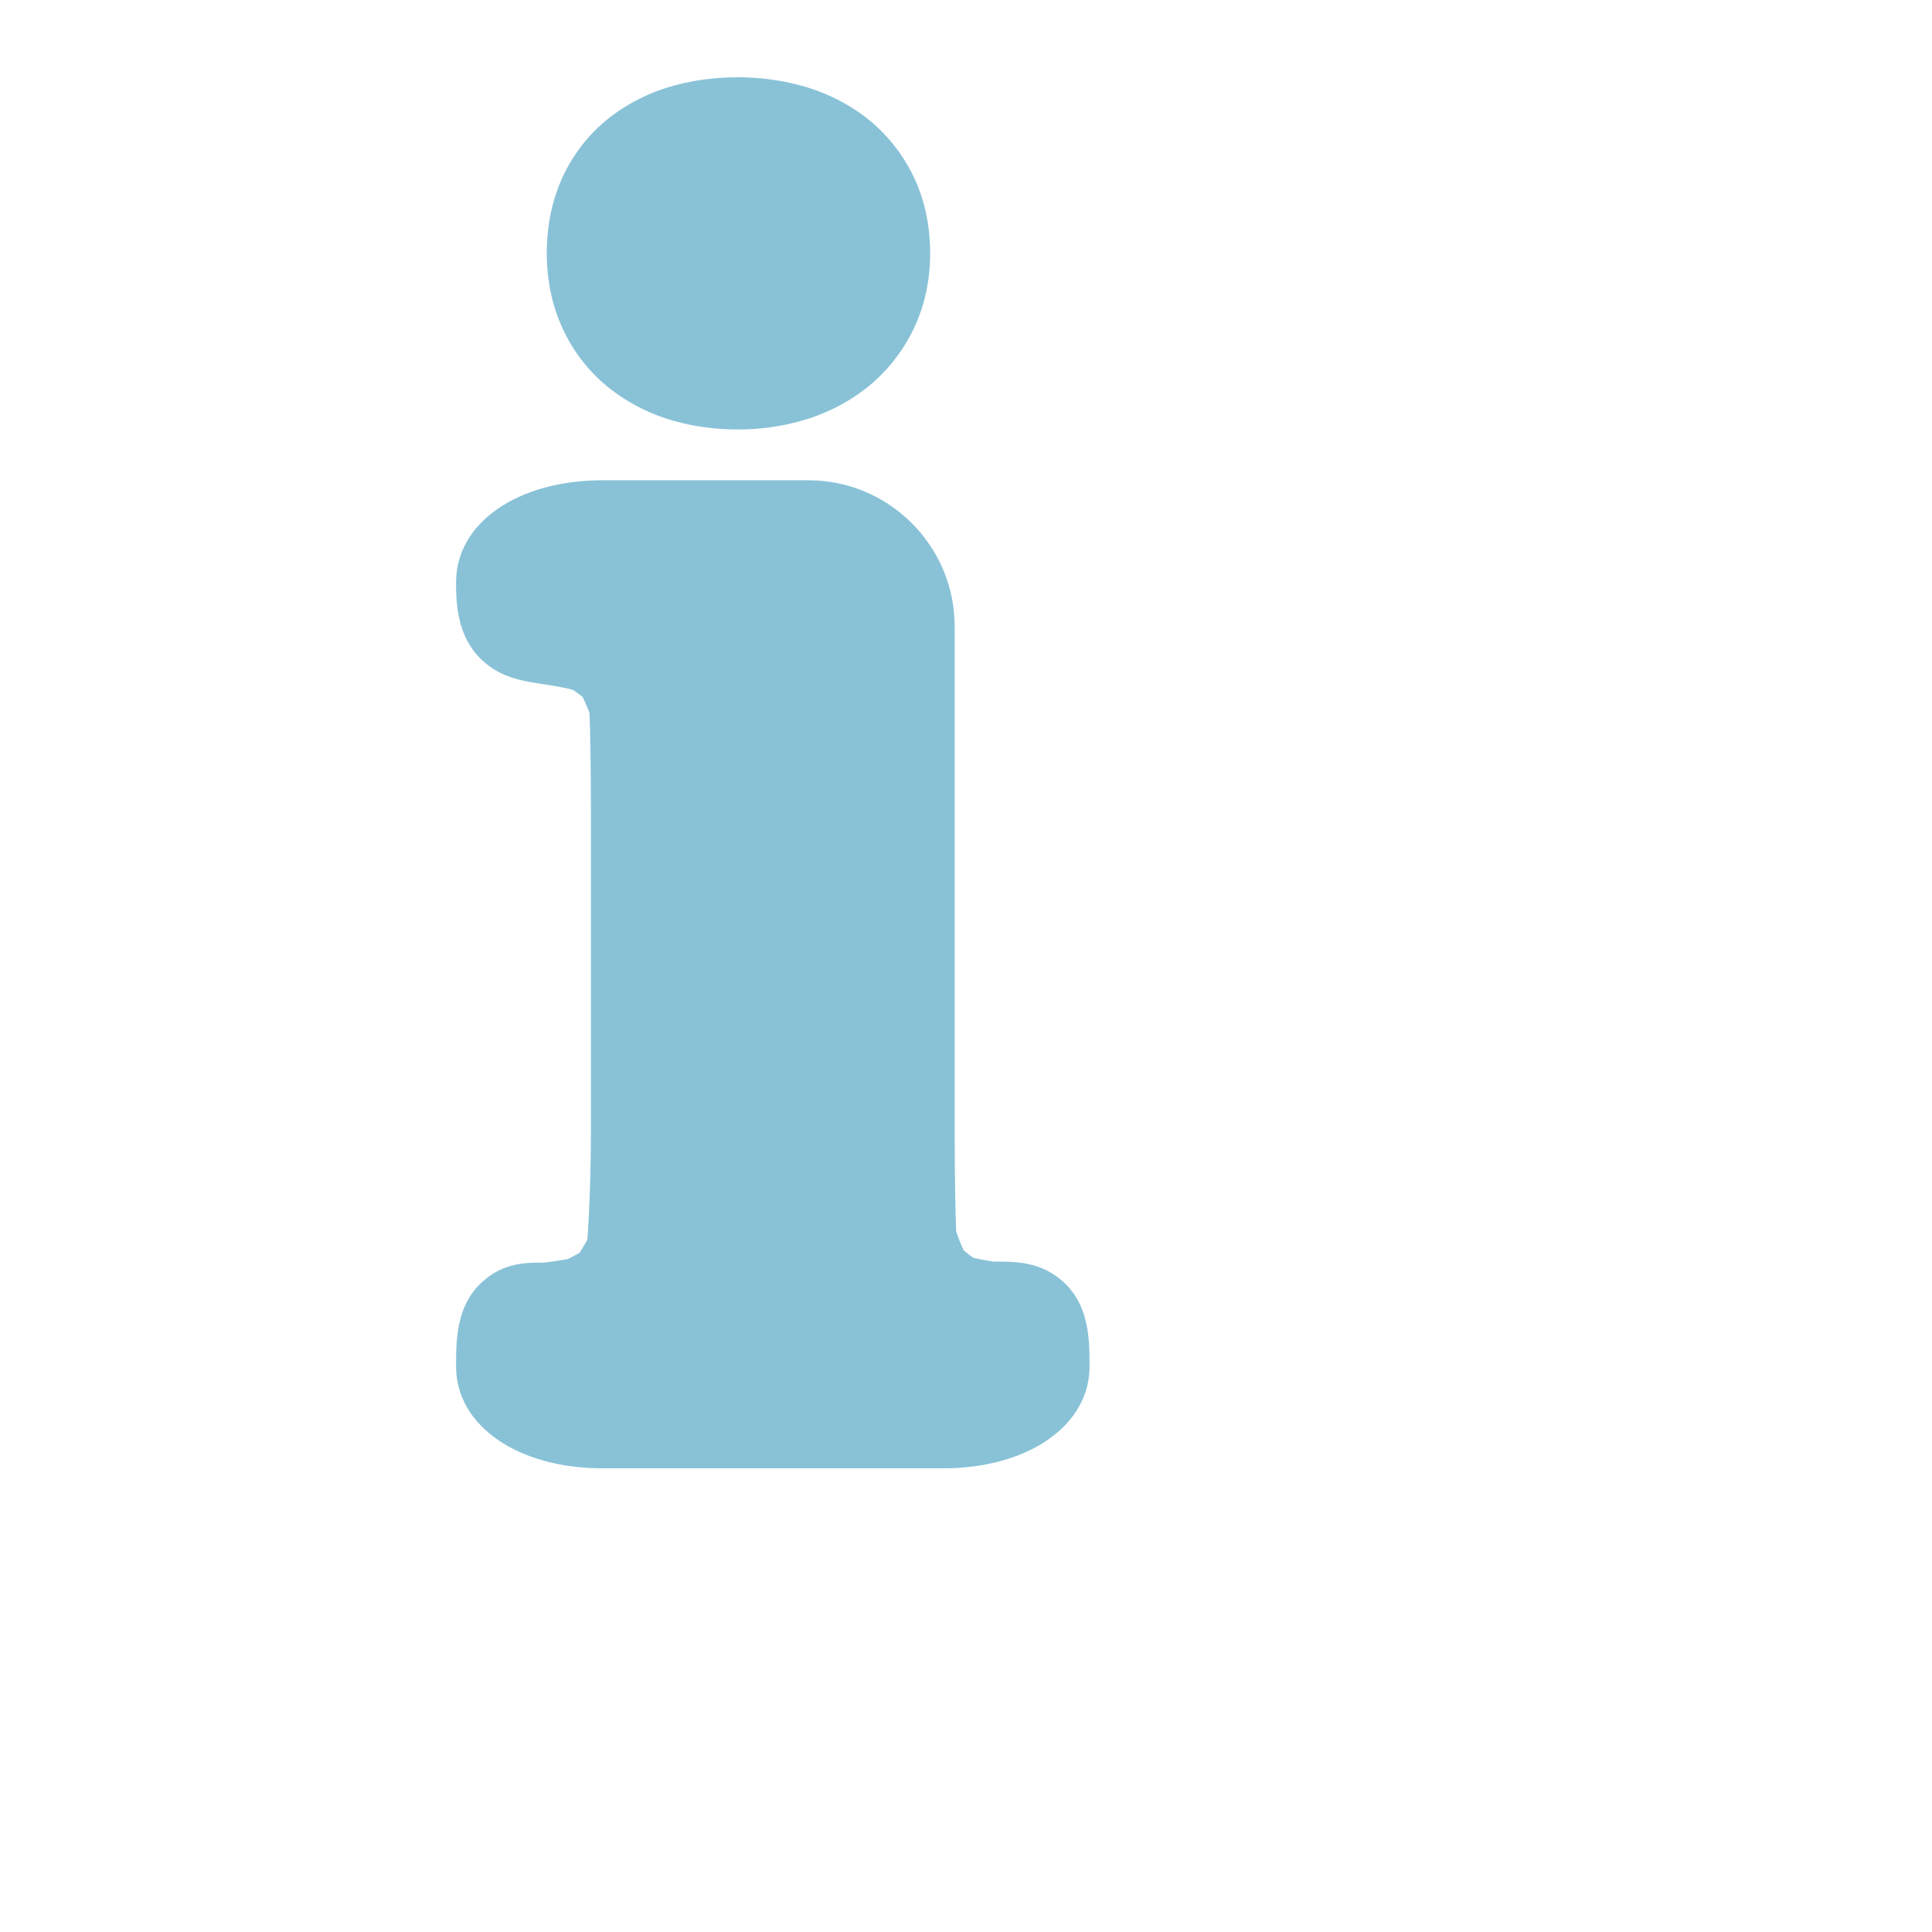
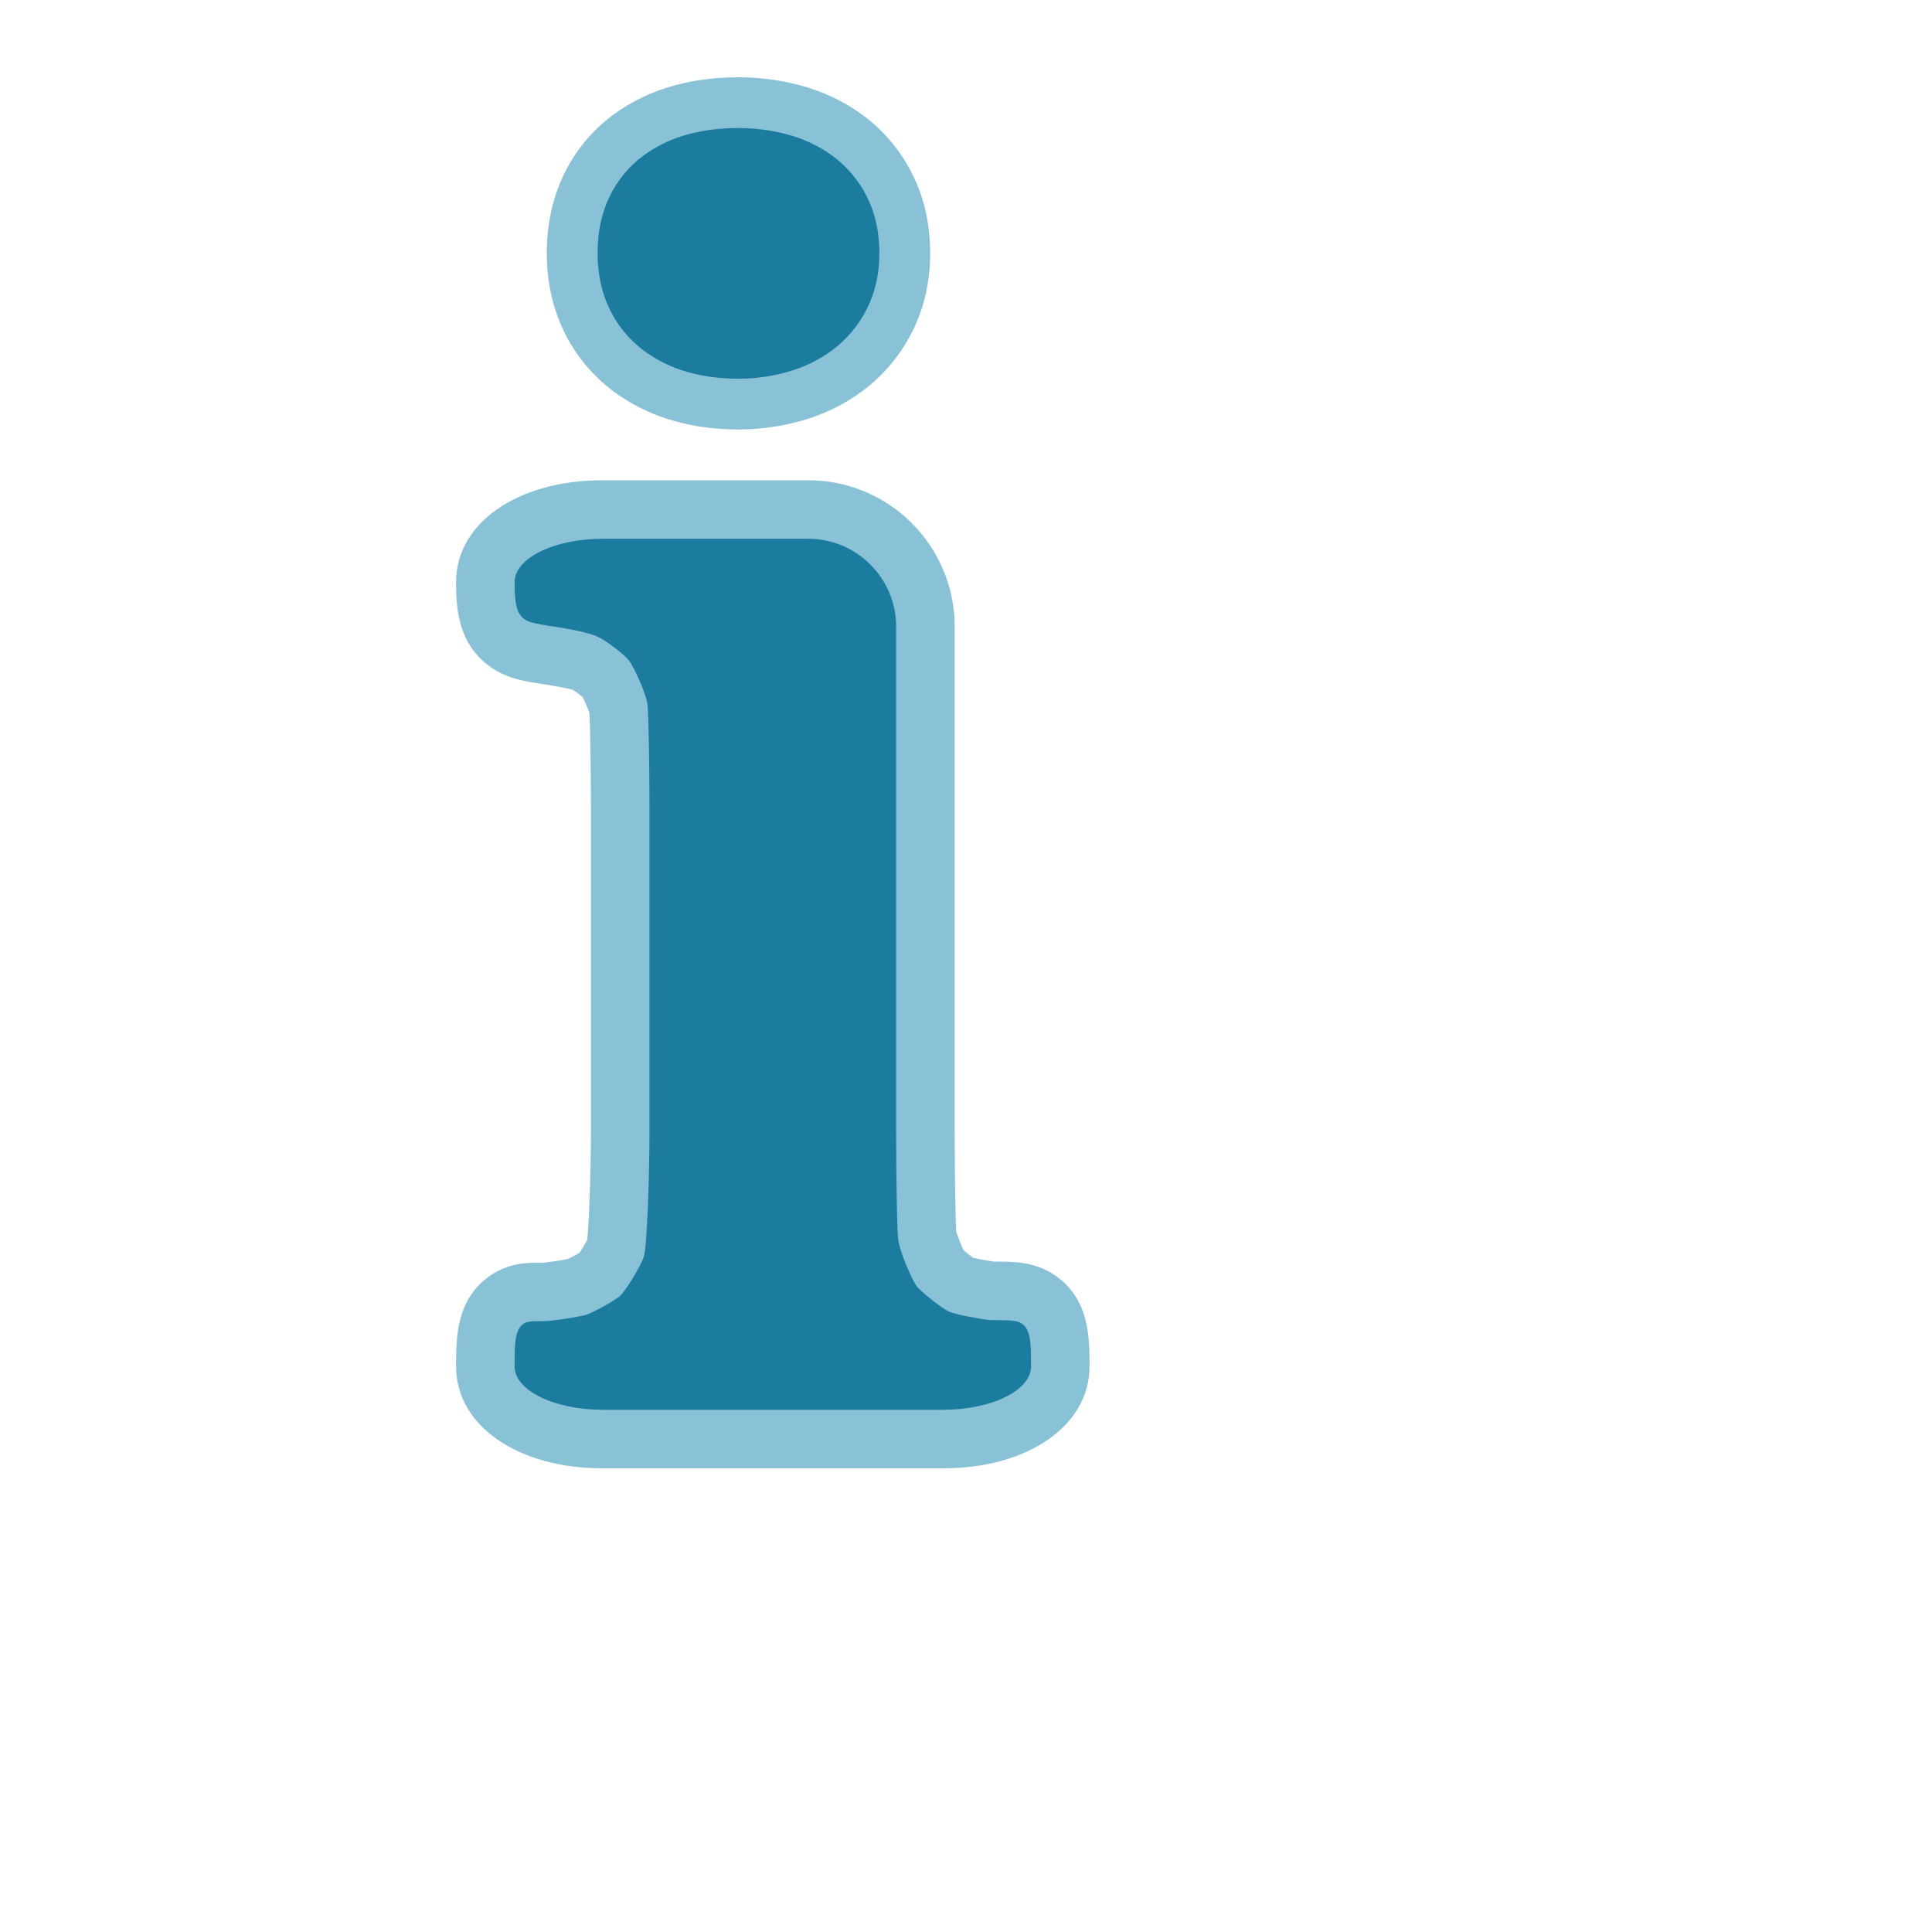
<svg xmlns="http://www.w3.org/2000/svg" xml:space="preserve" viewBox="0 0 100 100" y="0" x="0" id="圖層_1" version="1.1" width="200px" height="200px" style="width:100%;height:100%;background-size:initial;background-repeat-y:initial;background-repeat-x:initial;background-position-y:initial;background-position-x:initial;background-origin:initial;background-image:initial;background-color:rgba(255, 255, 255, 0);background-clip:initial;background-attachment:initial;animation-play-state:paused">
  <g class="ldl-scale" style="transform-origin:50% 50%;transform:rotate(0deg) scale(0.8, 0.8);animation-play-state:paused">
    <path fill="#d1d1d1" d="M39.573 25.232a11.937 11.937 0 0 0 4.014 1.995c1.301.371 2.699.56 4.155.56a15.06 15.06 0 0 0 4.075-.553 12.139 12.139 0 0 0 4.024-1.963 10.845 10.845 0 0 0 3.137-3.724c.797-1.54 1.202-3.28 1.202-5.172 0-1.915-.405-3.668-1.204-5.213a10.68 10.68 0 0 0-3.201-3.751 12.114 12.114 0 0 0-4.047-1.901A15.617 15.617 0 0 0 47.743 5c-1.424 0-2.794.174-4.072.519a11.904 11.904 0 0 0-4.031 1.932 10.408 10.408 0 0 0-3.173 3.87c-.722 1.499-1.089 3.2-1.089 5.055 0 1.833.367 3.523 1.089 5.018a10.535 10.535 0 0 0 3.106 3.838z" style="fill:rgb(137, 194, 215);animation-play-state:paused" />
    <path fill="#d1d1d1" d="M68.143 82.437c-1.257-.81-2.656-.81-3.582-.81h-.273c-.38-.056-.961-.163-1.315-.243-.194-.14-.444-.334-.624-.486-.17-.362-.398-.927-.482-1.223-.044-.741-.099-3.384-.099-6.56V40.539c0-5.22-4.247-9.466-9.466-9.466H38.974c-5.485 0-9.466 2.769-9.466 6.584 0 1.437 0 4.427 2.886 5.889.568.288 1.35.508 2.326.654 1.24.185 2.038.336 2.347.435.162.099.435.3.627.459.152.304.355.774.444 1.042.043.775.095 3.34.095 6.413v20.565c0 2.929-.133 6.029-.237 7.106-.136.252-.337.589-.495.83-.238.14-.554.312-.754.407-.426.083-1.334.218-1.567.236h-.33c-.592 0-1.825 0-2.973.731-2.37 1.507-2.37 4.099-2.37 5.992 0 3.814 3.981 6.584 9.466 6.584h22.054c5.485 0 9.466-2.769 9.466-6.584.001-1.883.001-4.463-2.35-5.979z" style="fill:rgb(137, 194, 215);animation-play-state:paused" />
-     <path fill="#454545" d="M47.743 24.503c-1.151 0-2.245-.146-3.253-.434a8.687 8.687 0 0 1-2.918-1.444 7.28 7.28 0 0 1-2.146-2.658c-.506-1.048-.763-2.257-.763-3.593 0-1.358.257-2.579.763-3.629a7.145 7.145 0 0 1 2.176-2.662 8.677 8.677 0 0 1 2.925-1.395c.999-.269 2.08-.405 3.216-.405 1.081 0 2.14.135 3.147.401a8.833 8.833 0 0 1 2.953 1.381 7.41 7.41 0 0 1 2.218 2.607c.555 1.072.835 2.316.835 3.701 0 1.361-.28 2.593-.834 3.662a7.59 7.59 0 0 1-2.19 2.606 8.874 8.874 0 0 1-2.942 1.429c-1.017.287-2.09.433-3.187.433z" style="fill:rgb(137, 194, 215);animation-play-state:paused" />
+     <path fill="#454545" d="M47.743 24.503c-1.151 0-2.245-.146-3.253-.434a8.687 8.687 0 0 1-2.918-1.444 7.28 7.28 0 0 1-2.146-2.658c-.506-1.048-.763-2.257-.763-3.593 0-1.358.257-2.579.763-3.629a7.145 7.145 0 0 1 2.176-2.662 8.677 8.677 0 0 1 2.925-1.395c.999-.269 2.08-.405 3.216-.405 1.081 0 2.14.135 3.147.401a8.833 8.833 0 0 1 2.953 1.381 7.41 7.41 0 0 1 2.218 2.607c.555 1.072.835 2.316.835 3.701 0 1.361-.28 2.593-.834 3.662a7.59 7.59 0 0 1-2.19 2.606 8.874 8.874 0 0 1-2.942 1.429c-1.017.287-2.09.433-3.187.433z" style="fill:rgb(28, 124, 159);animation-play-state:paused" />
    <g style="animation-play-state:paused">
-       <path fill="#454545" d="M66.091 85.619c-.468-.302-1.737-.163-2.208-.226-.47-.064-2.11-.337-2.536-.556-.426-.219-1.76-1.231-2.066-1.664-.306-.433-1.108-2.284-1.176-3.028s-.124-3.908-.124-7.031V40.538c0-3.124-2.556-5.68-5.68-5.68H38.975c-3.124 0-5.68 1.259-5.68 2.797 0 1.538.155 2.179.812 2.512.236.12.874.241 1.172.285.924.138 2.557.382 3.341.723.602.262 1.787 1.177 2.095 1.587.308.409 1.112 2.151 1.181 2.844.068.694.125 3.818.125 6.941v20.565c0 3.124-.167 7.656-.372 8.229-.205.574-1.172 2.195-1.544 2.515-.372.32-1.779 1.098-2.24 1.228-.461.129-2.064.37-2.509.39-.445.022-1.145-.048-1.445.144-.604.384-.616 1.259-.616 2.797 0 1.538 2.556 2.797 5.68 2.797h22.054c3.124 0 5.68-1.259 5.68-2.797-.002-1.537-.016-2.408-.618-2.796z" style="fill:rgb(137, 194, 215);animation-play-state:paused" />
+       <path fill="#454545" d="M66.091 85.619c-.468-.302-1.737-.163-2.208-.226-.47-.064-2.11-.337-2.536-.556-.426-.219-1.76-1.231-2.066-1.664-.306-.433-1.108-2.284-1.176-3.028s-.124-3.908-.124-7.031V40.538c0-3.124-2.556-5.68-5.68-5.68H38.975c-3.124 0-5.68 1.259-5.68 2.797 0 1.538.155 2.179.812 2.512.236.12.874.241 1.172.285.924.138 2.557.382 3.341.723.602.262 1.787 1.177 2.095 1.587.308.409 1.112 2.151 1.181 2.844.068.694.125 3.818.125 6.941v20.565c0 3.124-.167 7.656-.372 8.229-.205.574-1.172 2.195-1.544 2.515-.372.32-1.779 1.098-2.24 1.228-.461.129-2.064.37-2.509.39-.445.022-1.145-.048-1.445.144-.604.384-.616 1.259-.616 2.797 0 1.538 2.556 2.797 5.68 2.797h22.054c3.124 0 5.68-1.259 5.68-2.797-.002-1.537-.016-2.408-.618-2.796z" style="fill:rgb(28, 124, 159);animation-play-state:paused" />
    </g>
  </g>
</svg>
